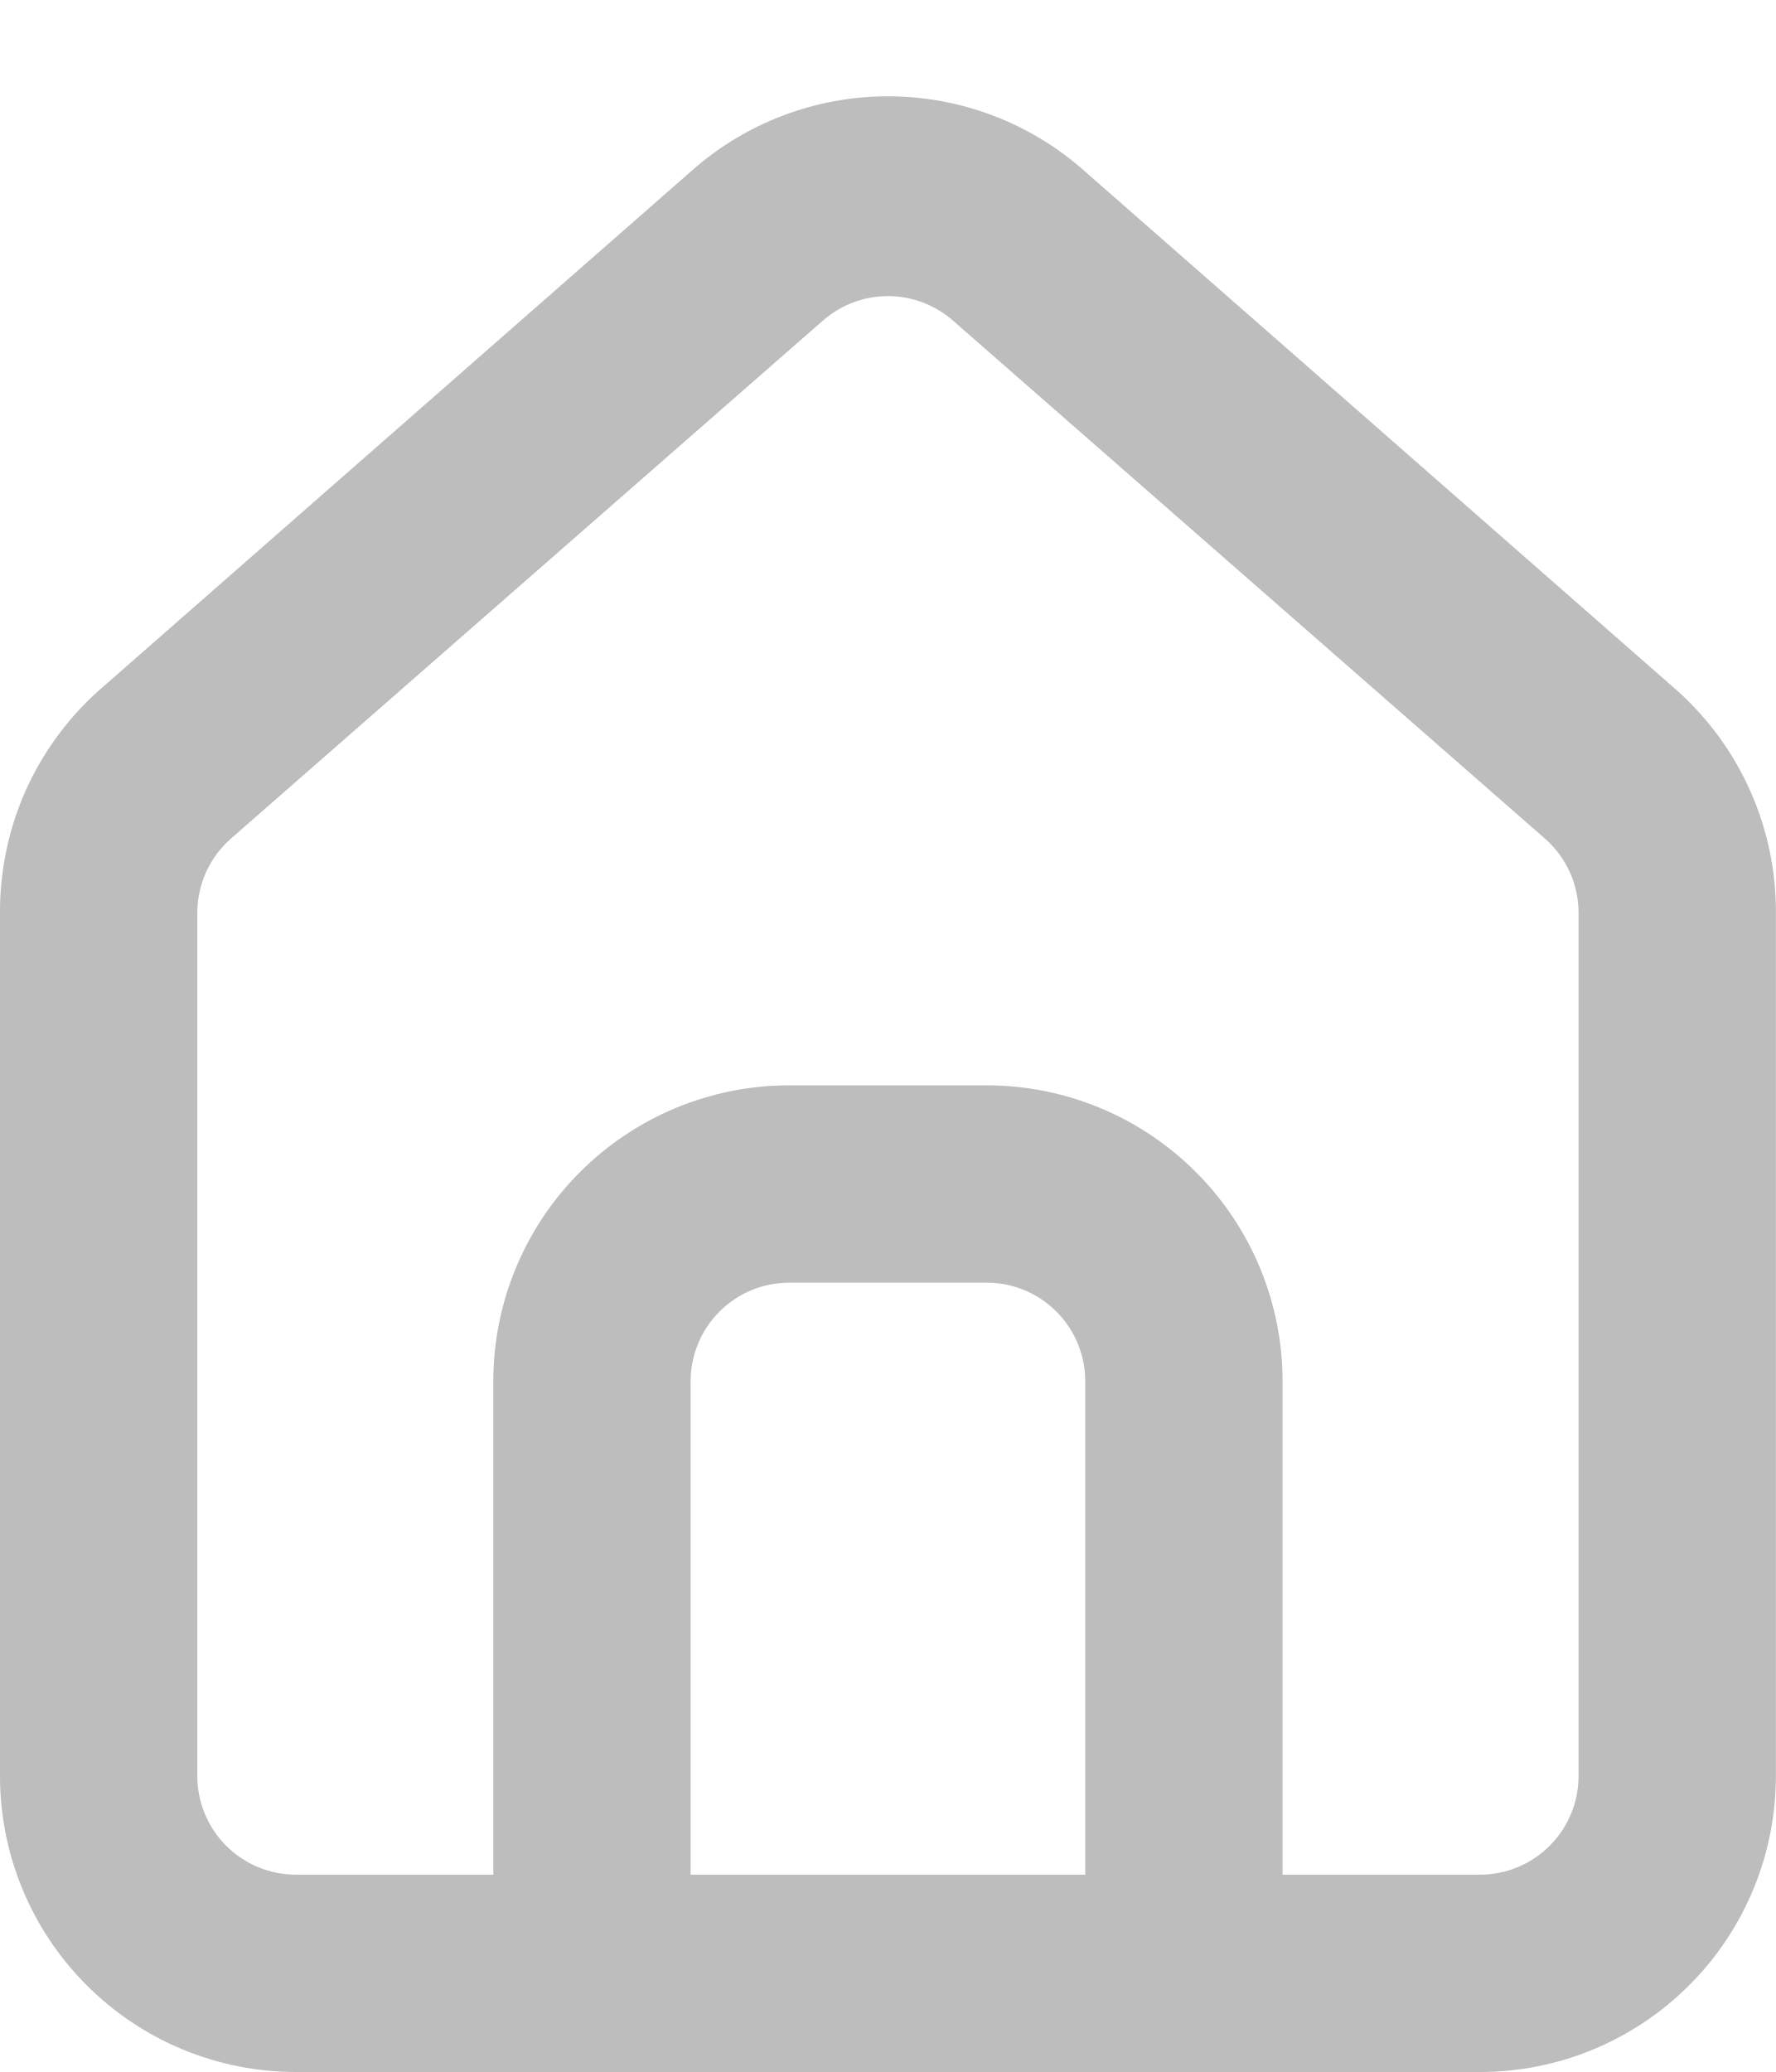
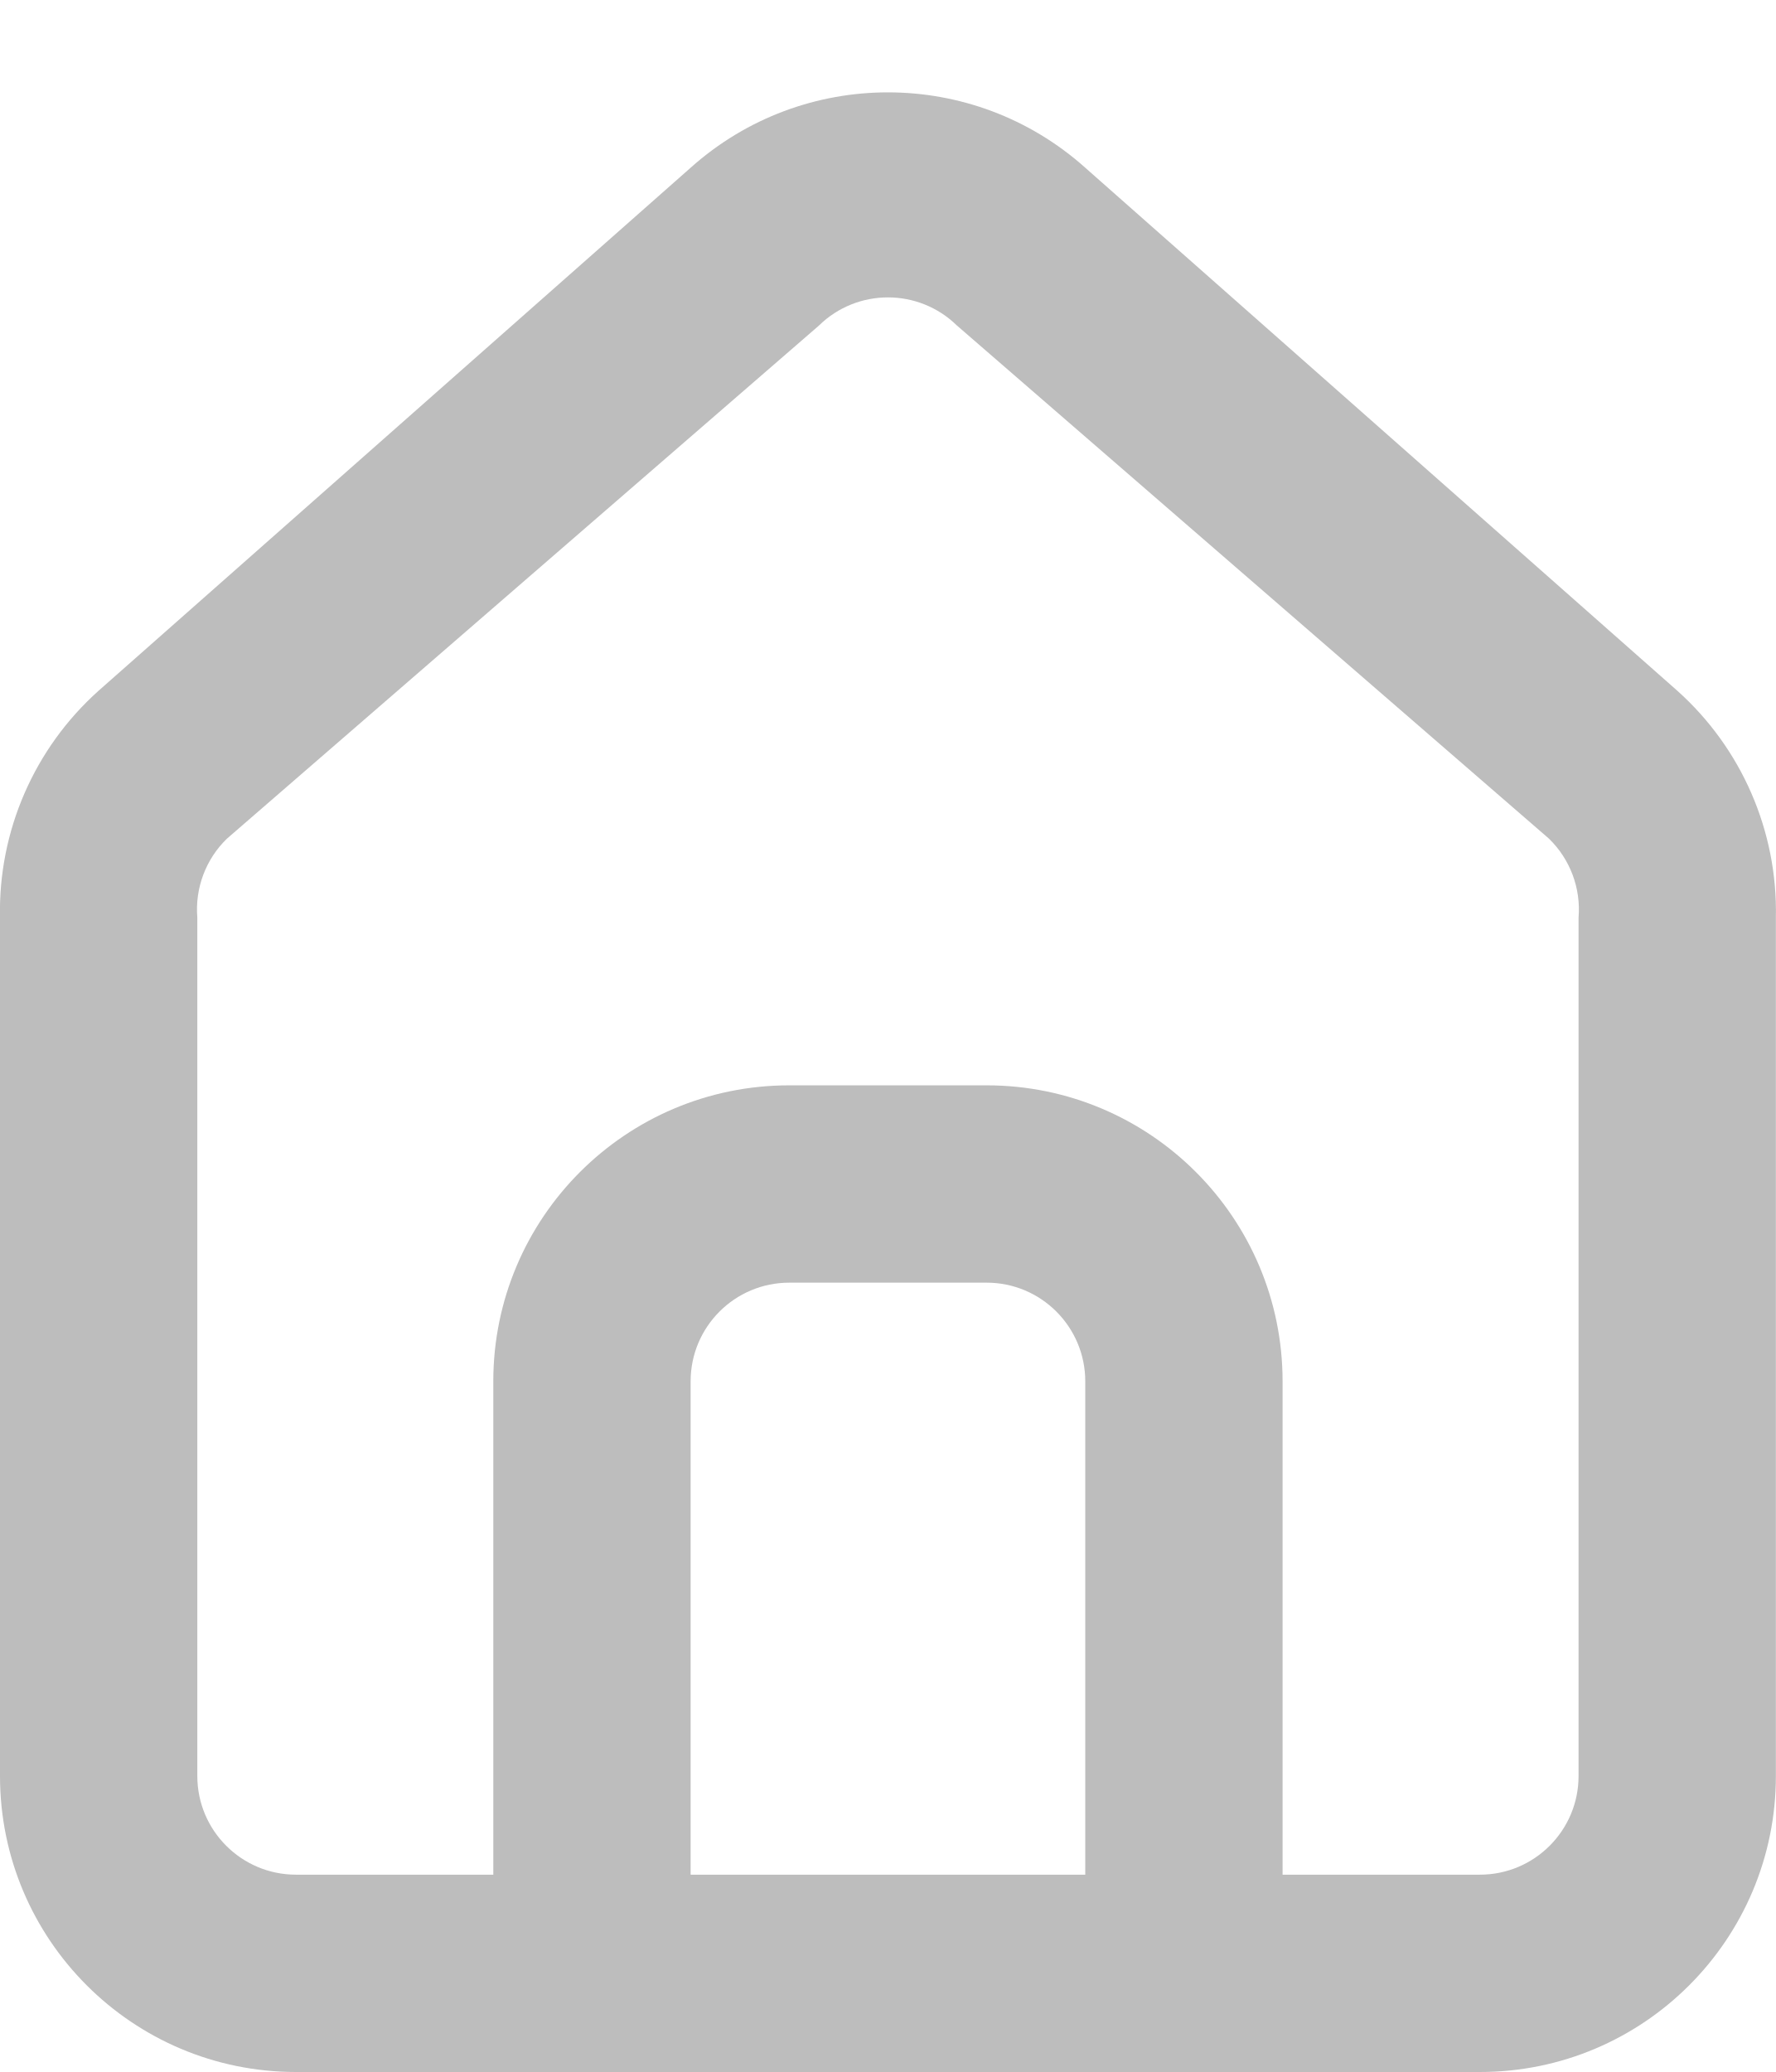
- <svg xmlns="http://www.w3.org/2000/svg" width="18" height="21" viewBox="0 0 18 21" fill="none">
-   <path d="M17 7L11 1.74C10.45 1.248 9.738 0.976 9 0.976C8.262 0.976 7.55 1.248 7 1.74L1 7C0.682 7.284 0.429 7.633 0.256 8.022C0.084 8.412 -0.003 8.834 -2.72762e-05 9.26V18C-2.72762e-05 18.796 0.316 19.559 0.879 20.121C1.441 20.684 2.204 21 3 21H15C15.796 21 16.559 20.684 17.121 20.121C17.684 19.559 18 18.796 18 18V9.25C18.002 8.826 17.914 8.406 17.741 8.018C17.569 7.63 17.316 7.283 17 7ZM11 19H7V14C7 13.735 7.105 13.48 7.293 13.293C7.48 13.105 7.735 13 8 13H10C10.265 13 10.52 13.105 10.707 13.293C10.895 13.48 11 13.735 11 14V19ZM16 18C16 18.265 15.895 18.52 15.707 18.707C15.52 18.895 15.265 19 15 19H13V14C13 13.204 12.684 12.441 12.121 11.879C11.559 11.316 10.796 11 10 11H8C7.204 11 6.441 11.316 5.879 11.879C5.316 12.441 5 13.204 5 14V19H3C2.735 19 2.48 18.895 2.293 18.707C2.105 18.52 2 18.265 2 18V9.25C2 9.108 2.031 8.968 2.089 8.838C2.148 8.709 2.233 8.594 2.34 8.5L8.34 3.25C8.522 3.09 8.757 3.001 9 3.001C9.243 3.001 9.477 3.09 9.66 3.25L15.66 8.5C15.767 8.594 15.852 8.709 15.911 8.838C15.969 8.968 16 9.108 16 9.25V18Z" fill="#BDBDBD" />
+ <svg xmlns="http://www.w3.org/2000/svg" width="18" height="21" fill="none">
+   <path d="M17 7l-6-5.3a3 3 0 00-4 0L1 7a3 3 0 00-1 2.3V18a3 3 0 003 3h12a3 3 0 003-3V9.3A3 3 0 0017 7zm-6 12H7v-5a1 1 0 011-1h2a1 1 0 011 1v5zm5-1a1 1 0 01-1 1h-2v-5a3 3 0 00-3-3H8a3 3 0 00-3 3v5H3a1 1 0 01-1-1V9.3a1 1 0 01.3-.8l6-5.2a1 1 0 011.4 0l6 5.2a1 1 0 01.3.8V18z" fill="#BDBDBD" />
</svg>
